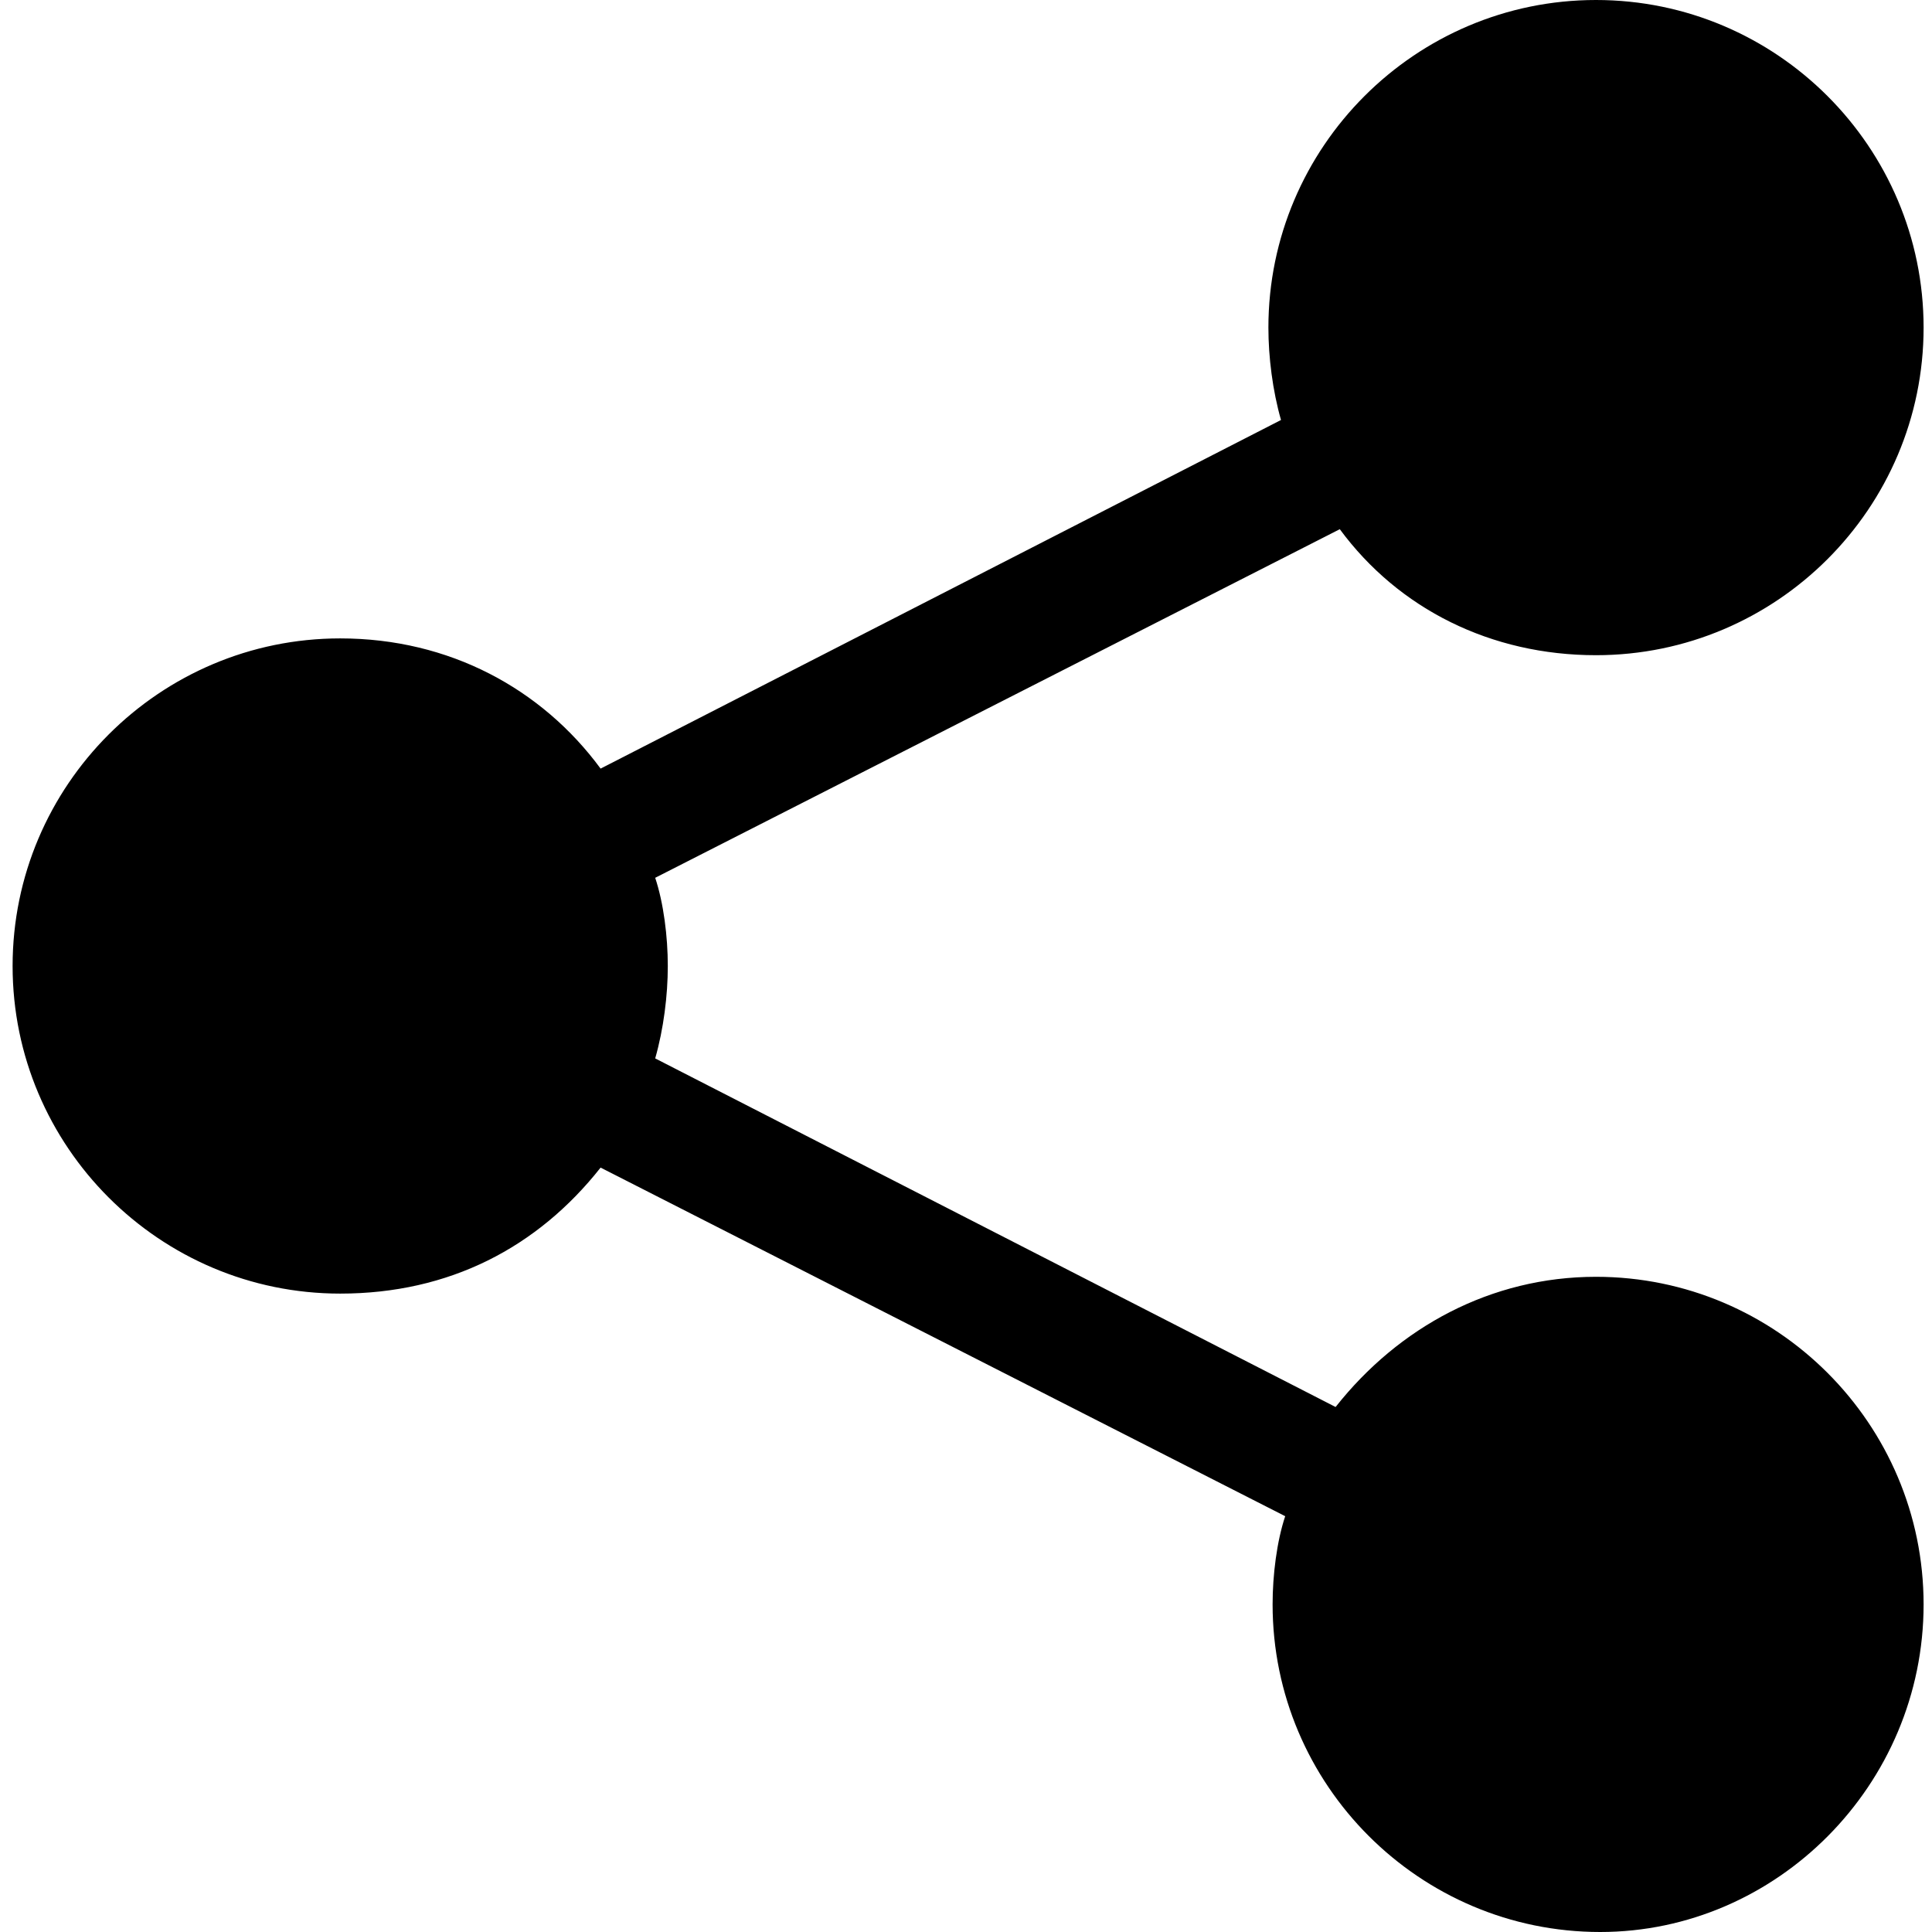
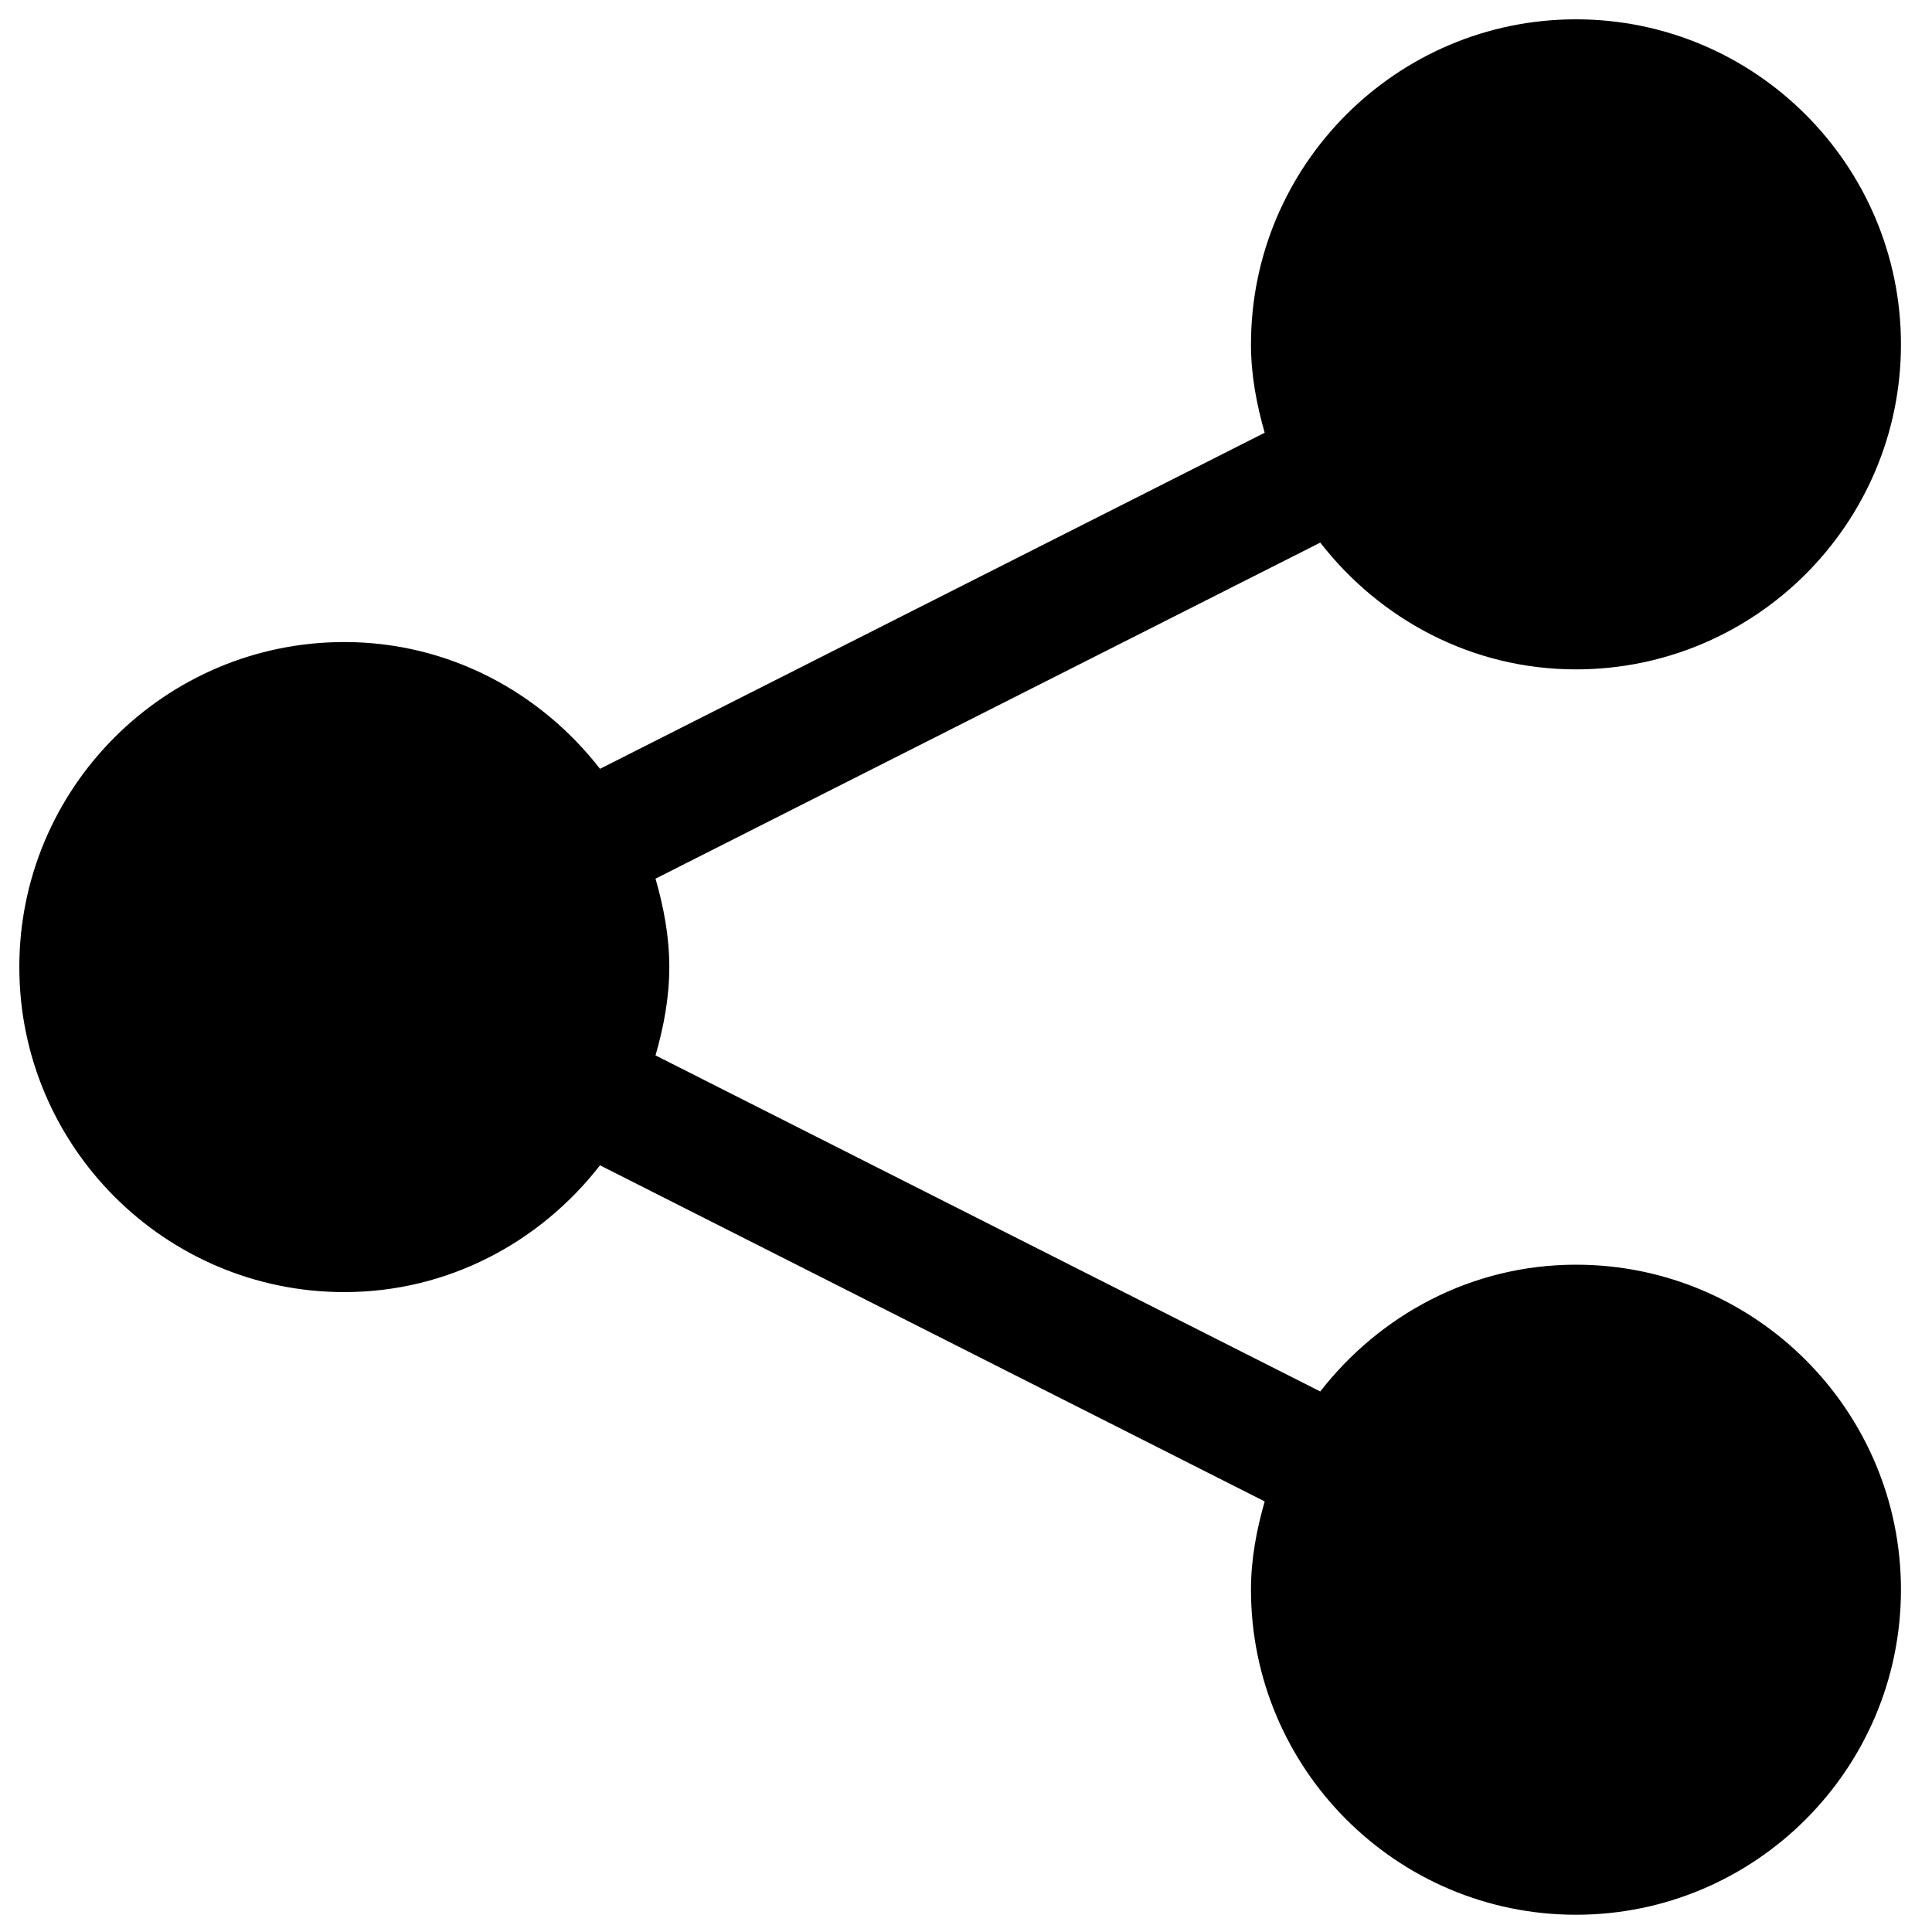
- <svg xmlns="http://www.w3.org/2000/svg" version="1.1" id="Layer_1" x="0px" y="0px" width="46px" height="46px" viewBox="-1416 878 46 46" enable-background="new -1416 878 46 46" xml:space="preserve">
-   <path class="hover" fill="currentColor" d="M-1414,901.1c0,3.3,2.7,6,6,6c3.3,0,6-2.7,6-6c0-3.3-2.7-6-6-6C-1411.3,895.1-1414,897.8-1414,901.1z" />
-   <path class="hover" fill="currentColor" d="M-1384.2,885.9c0,3.5,2.8,6.3,6.3,6.3c3.5,0,6.3-2.8,6.3-6.3s-2.8-6.3-6.3-6.3  C-1381.4,879.6-1384.2,882.4-1384.2,885.9z" />
-   <path class="hover" fill="currentColor" d="M-1378.1,909.5c-3.6,0-6.6,2.9-6.6,6.6c0,3.6,2.9,6.6,6.6,6.6s6.6-2.9,6.6-6.6  C-1371.5,912.5-1374.4,909.5-1378.1,909.5z" />
-   <path id="stroke" fill="currentColor" d="M-1377.9,924c-4.3,0-7.8-3.5-7.8-7.8c0-0.7,0.1-1.5,0.3-2.1l-16.3-8.3c-1.5,1.9-3.6,3-6.2,3  c-4.3,0-7.8-3.5-7.8-7.8s3.5-7.8,7.8-7.8c2.6,0,4.8,1.2,6.2,3.1l16.2-8.3c-0.2-0.7-0.3-1.5-0.3-2.2c0-4.3,3.5-7.8,7.8-7.8  c4.3,0,7.8,3.5,7.8,7.8s-3.5,7.8-7.8,7.8c-2.5,0-4.7-1.1-6.1-3l-16.3,8.3c0.2,0.6,0.3,1.4,0.3,2.1s-0.1,1.5-0.3,2.2l16.2,8.3  c1.5-1.9,3.7-3.1,6.2-3.1c4.3,0,7.8,3.5,7.8,7.8S-1373.7,924-1377.9,924z M-1377.9,911.3c-2.7,0-4.9,2.2-4.9,4.9s2.2,4.9,4.9,4.9  s4.9-2.2,4.9-4.9C-1373.1,913.5-1375.2,911.3-1377.9,911.3z M-1408,896.2c-2.7,0-4.9,2.2-4.9,4.9s2.2,4.9,4.9,4.9  c2.7,0,4.9-2.2,4.9-4.9C-1403.1,898.4-1405.3,896.2-1408,896.2z M-1377.9,881.1c-2.7,0-4.9,2.2-4.9,4.9c0,2.7,2.2,4.9,4.9,4.9  s4.9-2.2,4.9-4.9S-1375.2,881.1-1377.9,881.1z" />
+ <svg xmlns="http://www.w3.org/2000/svg" width="100px" height="100px" viewBox="0 0 100 100" version="1.1">
+   <defs />
+   <g id="Page-1" stroke="none" stroke-width="1" fill="none" fill-rule="evenodd">
+     <g id="icon_share-filled" fill="#000000">
+       <circle id="Oval-1" cx="18" cy="50" r="13" />
+       <circle id="Oval-1-Copy" cx="82" cy="17" r="13" />
+       <circle id="Oval-1-Copy-2" cx="82" cy="82" r="13" />
+       <path d="M81.572,65.46 C76.174,65.46 71.418,68.061 68.337,72.022 L33.929,54.627 C34.35,53.164 34.643,51.647 34.643,50.053 C34.643,48.46 34.35,46.943 33.929,45.48 L68.337,28.085 C71.418,32.05 76.174,34.647 81.572,34.647 C90.849,34.647 98.393,27.104 98.393,17.826 C98.393,8.548 90.849,1 81.572,1 C72.294,1 64.75,8.548 64.75,17.826 C64.75,19.419 65.043,20.937 65.46,22.399 L31.056,39.794 C27.975,35.829 23.219,33.232 17.822,33.232 C8.544,33.232 1,40.776 1,50.053 C1,59.331 8.544,66.879 17.822,66.879 C23.219,66.879 27.975,64.278 31.056,60.317 L65.46,77.713 C65.043,79.174 64.75,80.688 64.75,82.281 C64.75,91.559 72.294,99.107 81.572,99.107 C90.849,99.107 98.393,91.559 98.393,82.281 C98.393,73.008 90.849,65.46 81.572,65.46 L81.572,65.46 Z M81.572,7.375 C87.33,7.375 92.018,12.067 92.018,17.826 C92.018,23.584 87.33,28.272 81.572,28.272 C75.808,28.272 71.125,23.584 71.125,17.826 C71.125,12.067 75.808,7.375 81.572,7.375 L81.572,7.375 Z M17.822,60.504 C12.059,60.504 7.375,55.812 7.375,50.053 C7.375,44.295 12.059,39.607 17.822,39.607 C23.58,39.607 28.268,44.295 28.268,50.053 C28.268,55.812 23.58,60.504 17.822,60.504 L17.822,60.504 Z M81.572,92.732 C75.808,92.732 71.125,88.044 71.125,82.281 C71.125,76.522 75.808,71.835 81.572,71.835 C87.33,71.835 92.018,76.522 92.018,82.281 C92.018,88.044 87.33,92.732 81.572,92.732 L81.572,92.732 Z" id="Imported-Layers" />
+     </g>
+   </g>
</svg>
